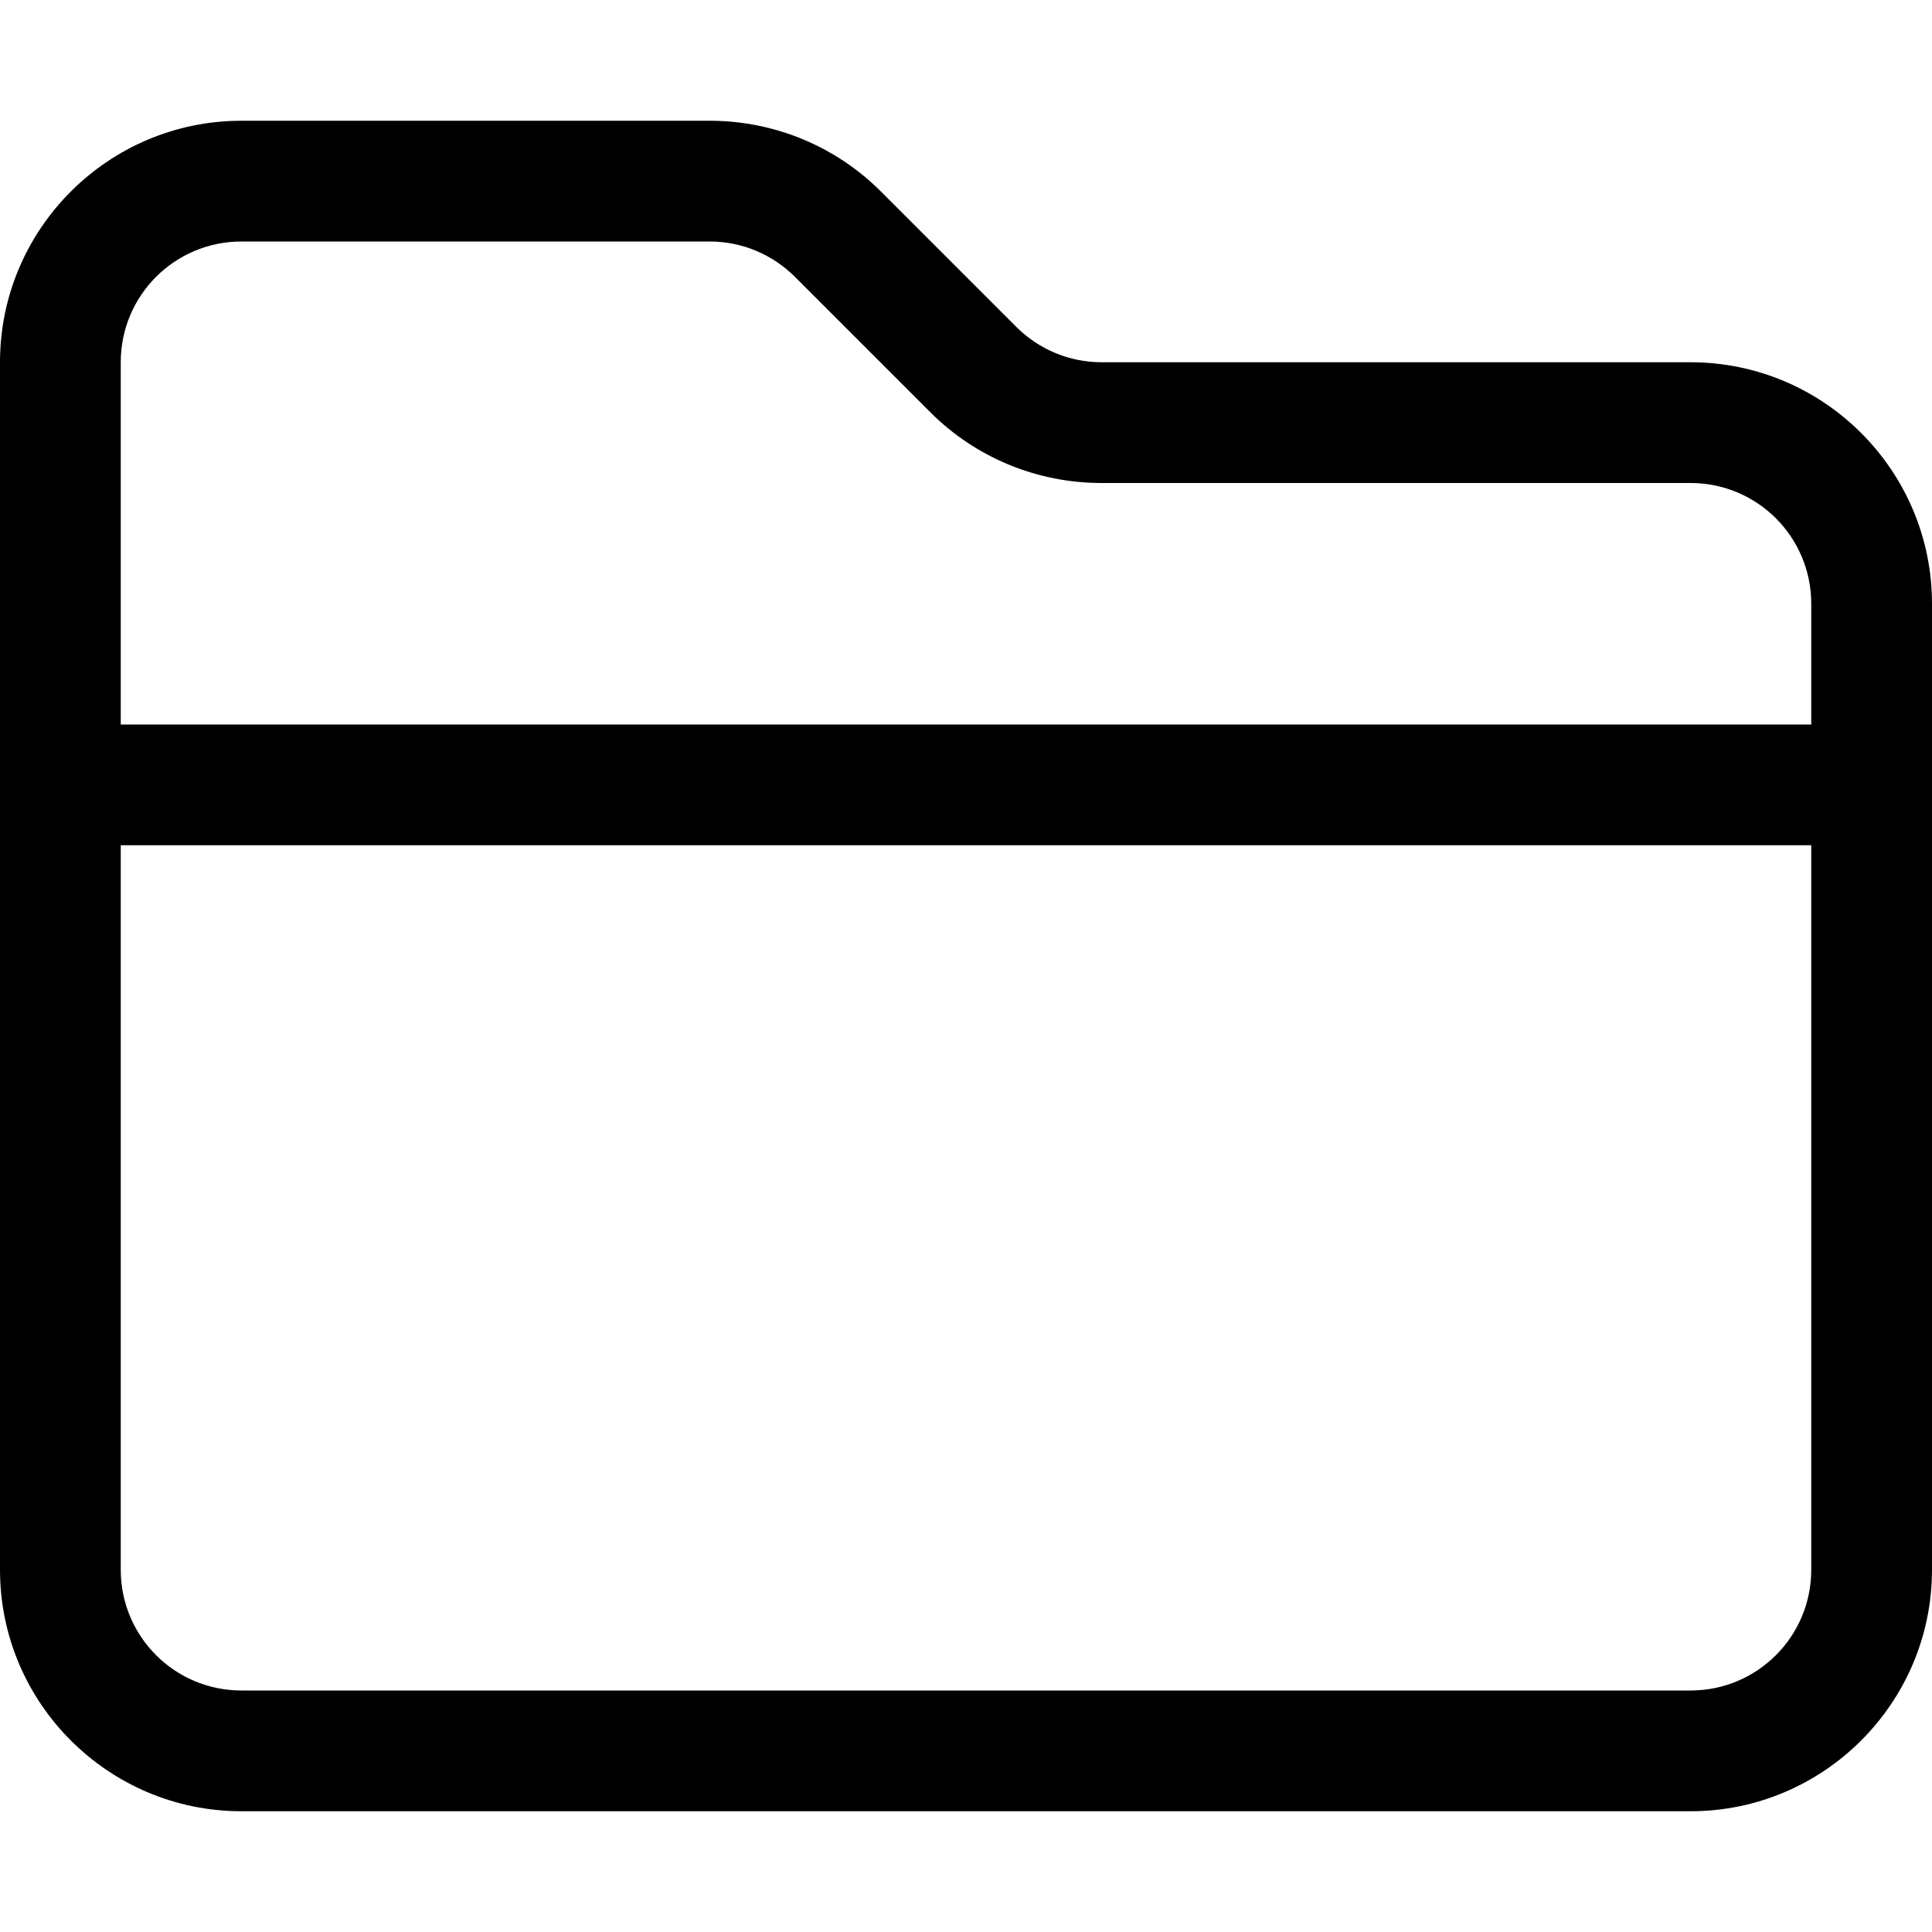
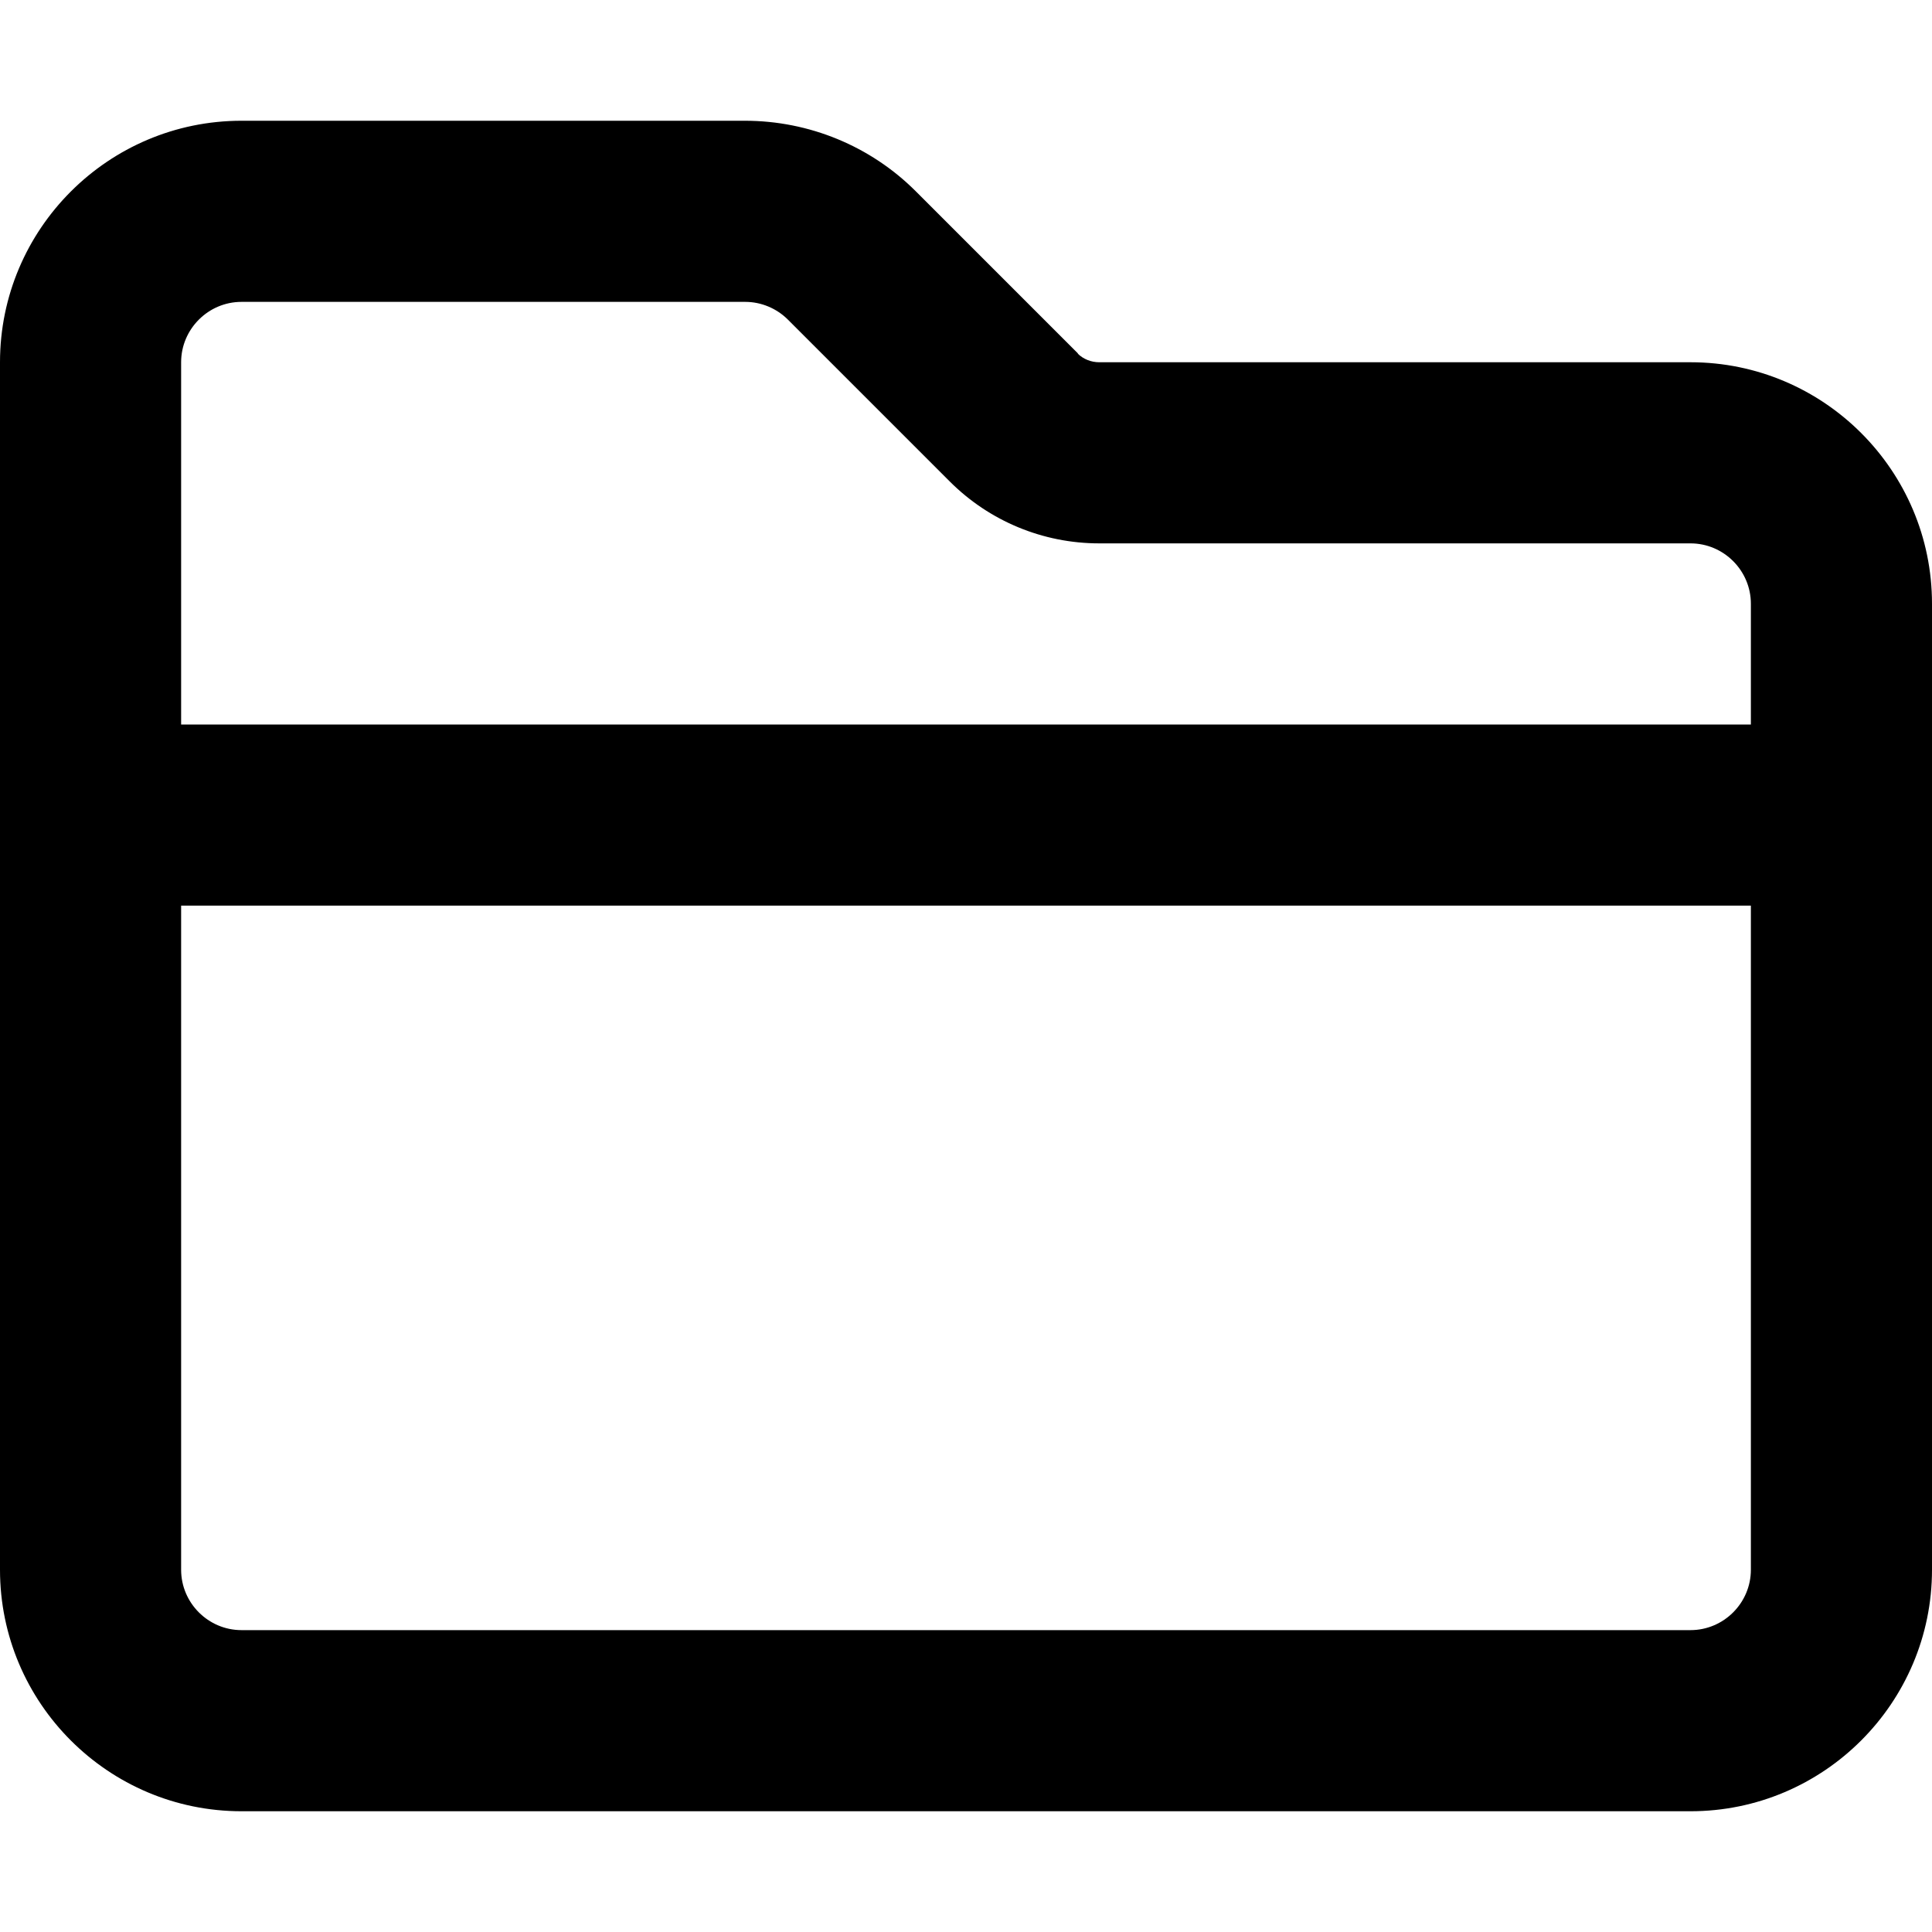
<svg xmlns="http://www.w3.org/2000/svg" viewBox="0 0 512 512">
-   <path d="M32 96c0-17.7 14.3-32 32-32H188.1c8.5 0 16.6 3.4 22.6 9.4l35.9 35.9c12 12 28.3 18.7 45.3 18.7H448c17.7 0 32 14.3 32 32v32H32V96zm0 128H480V416c0 17.7-14.3 32-32 32H64c-17.7 0-32-14.3-32-32V224zM64 32C28.7 32 0 60.7 0 96V416c0 35.3 28.7 64 64 64H448c35.3 0 64-28.7 64-64V160c0-35.3-28.7-64-64-64H291.9c-8.5 0-16.6-3.4-22.6-9.4L233.4 50.7c-12-12-28.3-18.7-45.3-18.7H64z" />
+   <path d="M251.7 127.6l0 0c10.5 10.5 24.7 16.4 39.6 16.4H448c8.8 0 16 7.2 16 16v32H48V96c0-8.8 7.2-16 16-16H197.5c4.2 0 8.3 1.7 11.3 4.7l33.9-33.9L208.8 84.7l42.9 42.9zM48 240H464V416c0 8.8-7.2 16-16 16H64c-8.8 0-16-7.2-16-16V240zM285.7 93.7L242.7 50.7c-12-12-28.3-18.7-45.3-18.7H64C28.7 32 0 60.7 0 96V416c0 35.3 28.7 64 64 64H448c35.3 0 64-28.7 64-64V160c0-35.3-28.7-64-64-64H291.3c-2.1 0-4.2-.8-5.7-2.3z" />
</svg>
